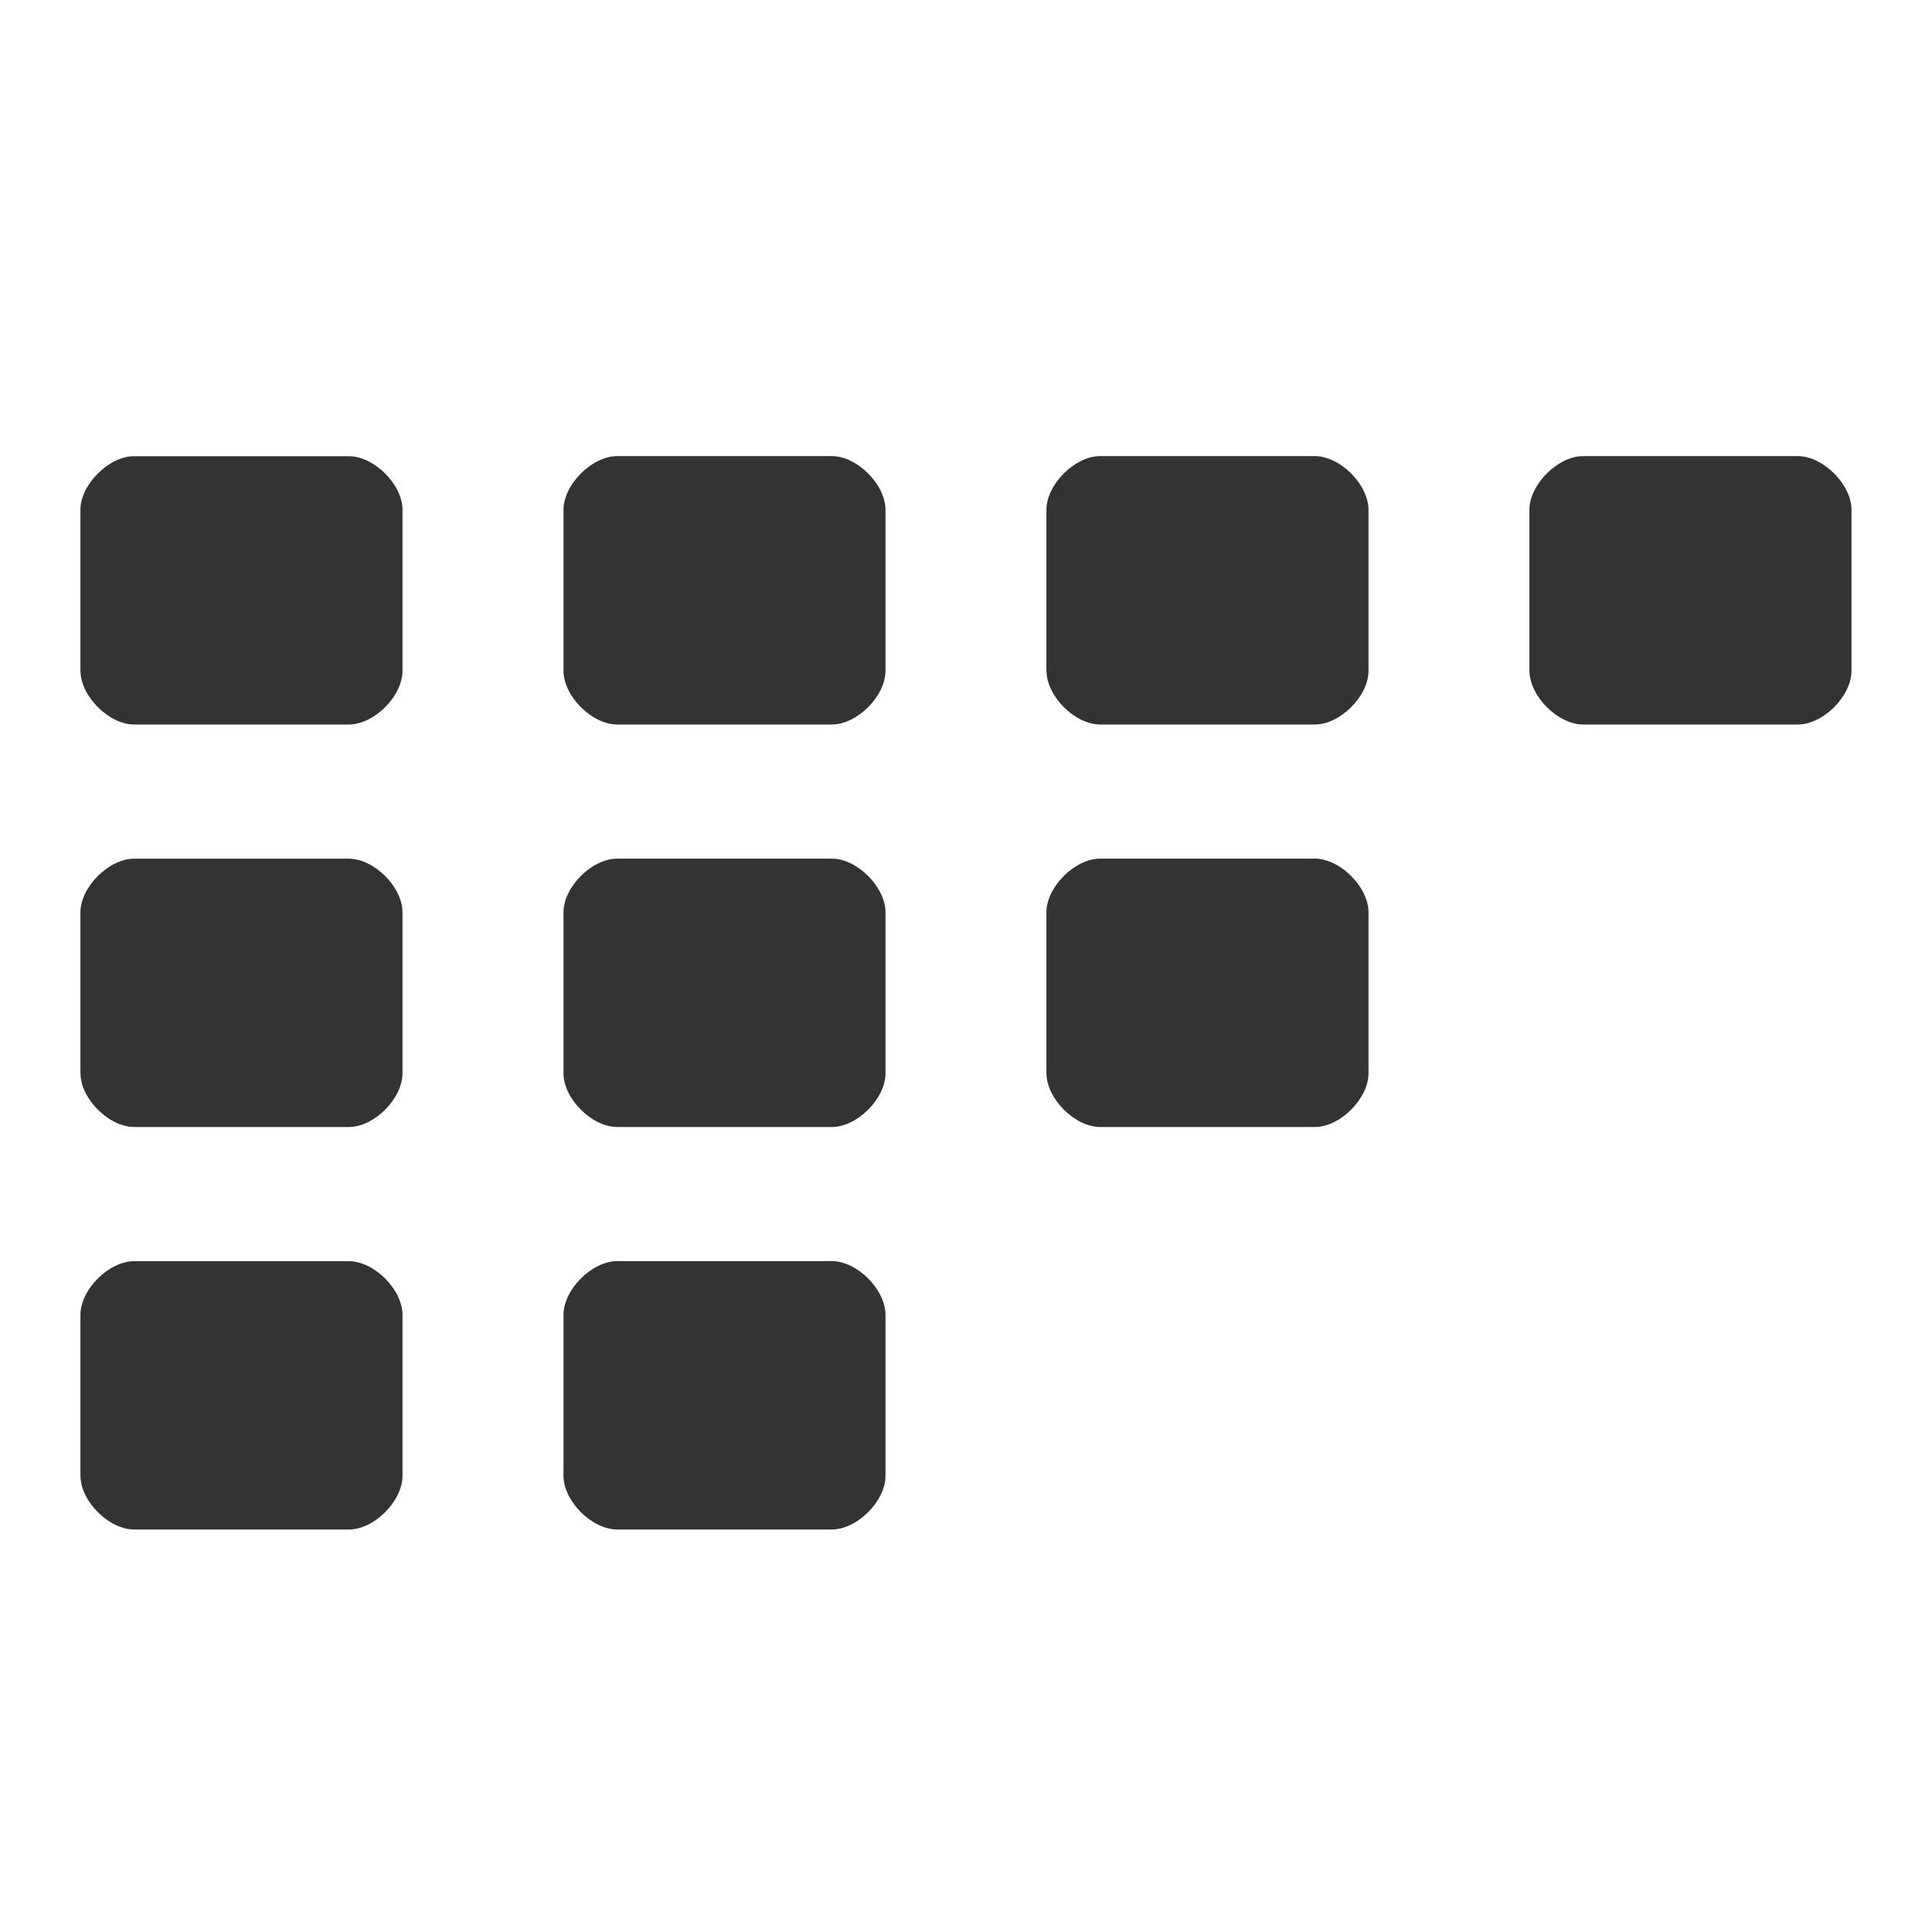
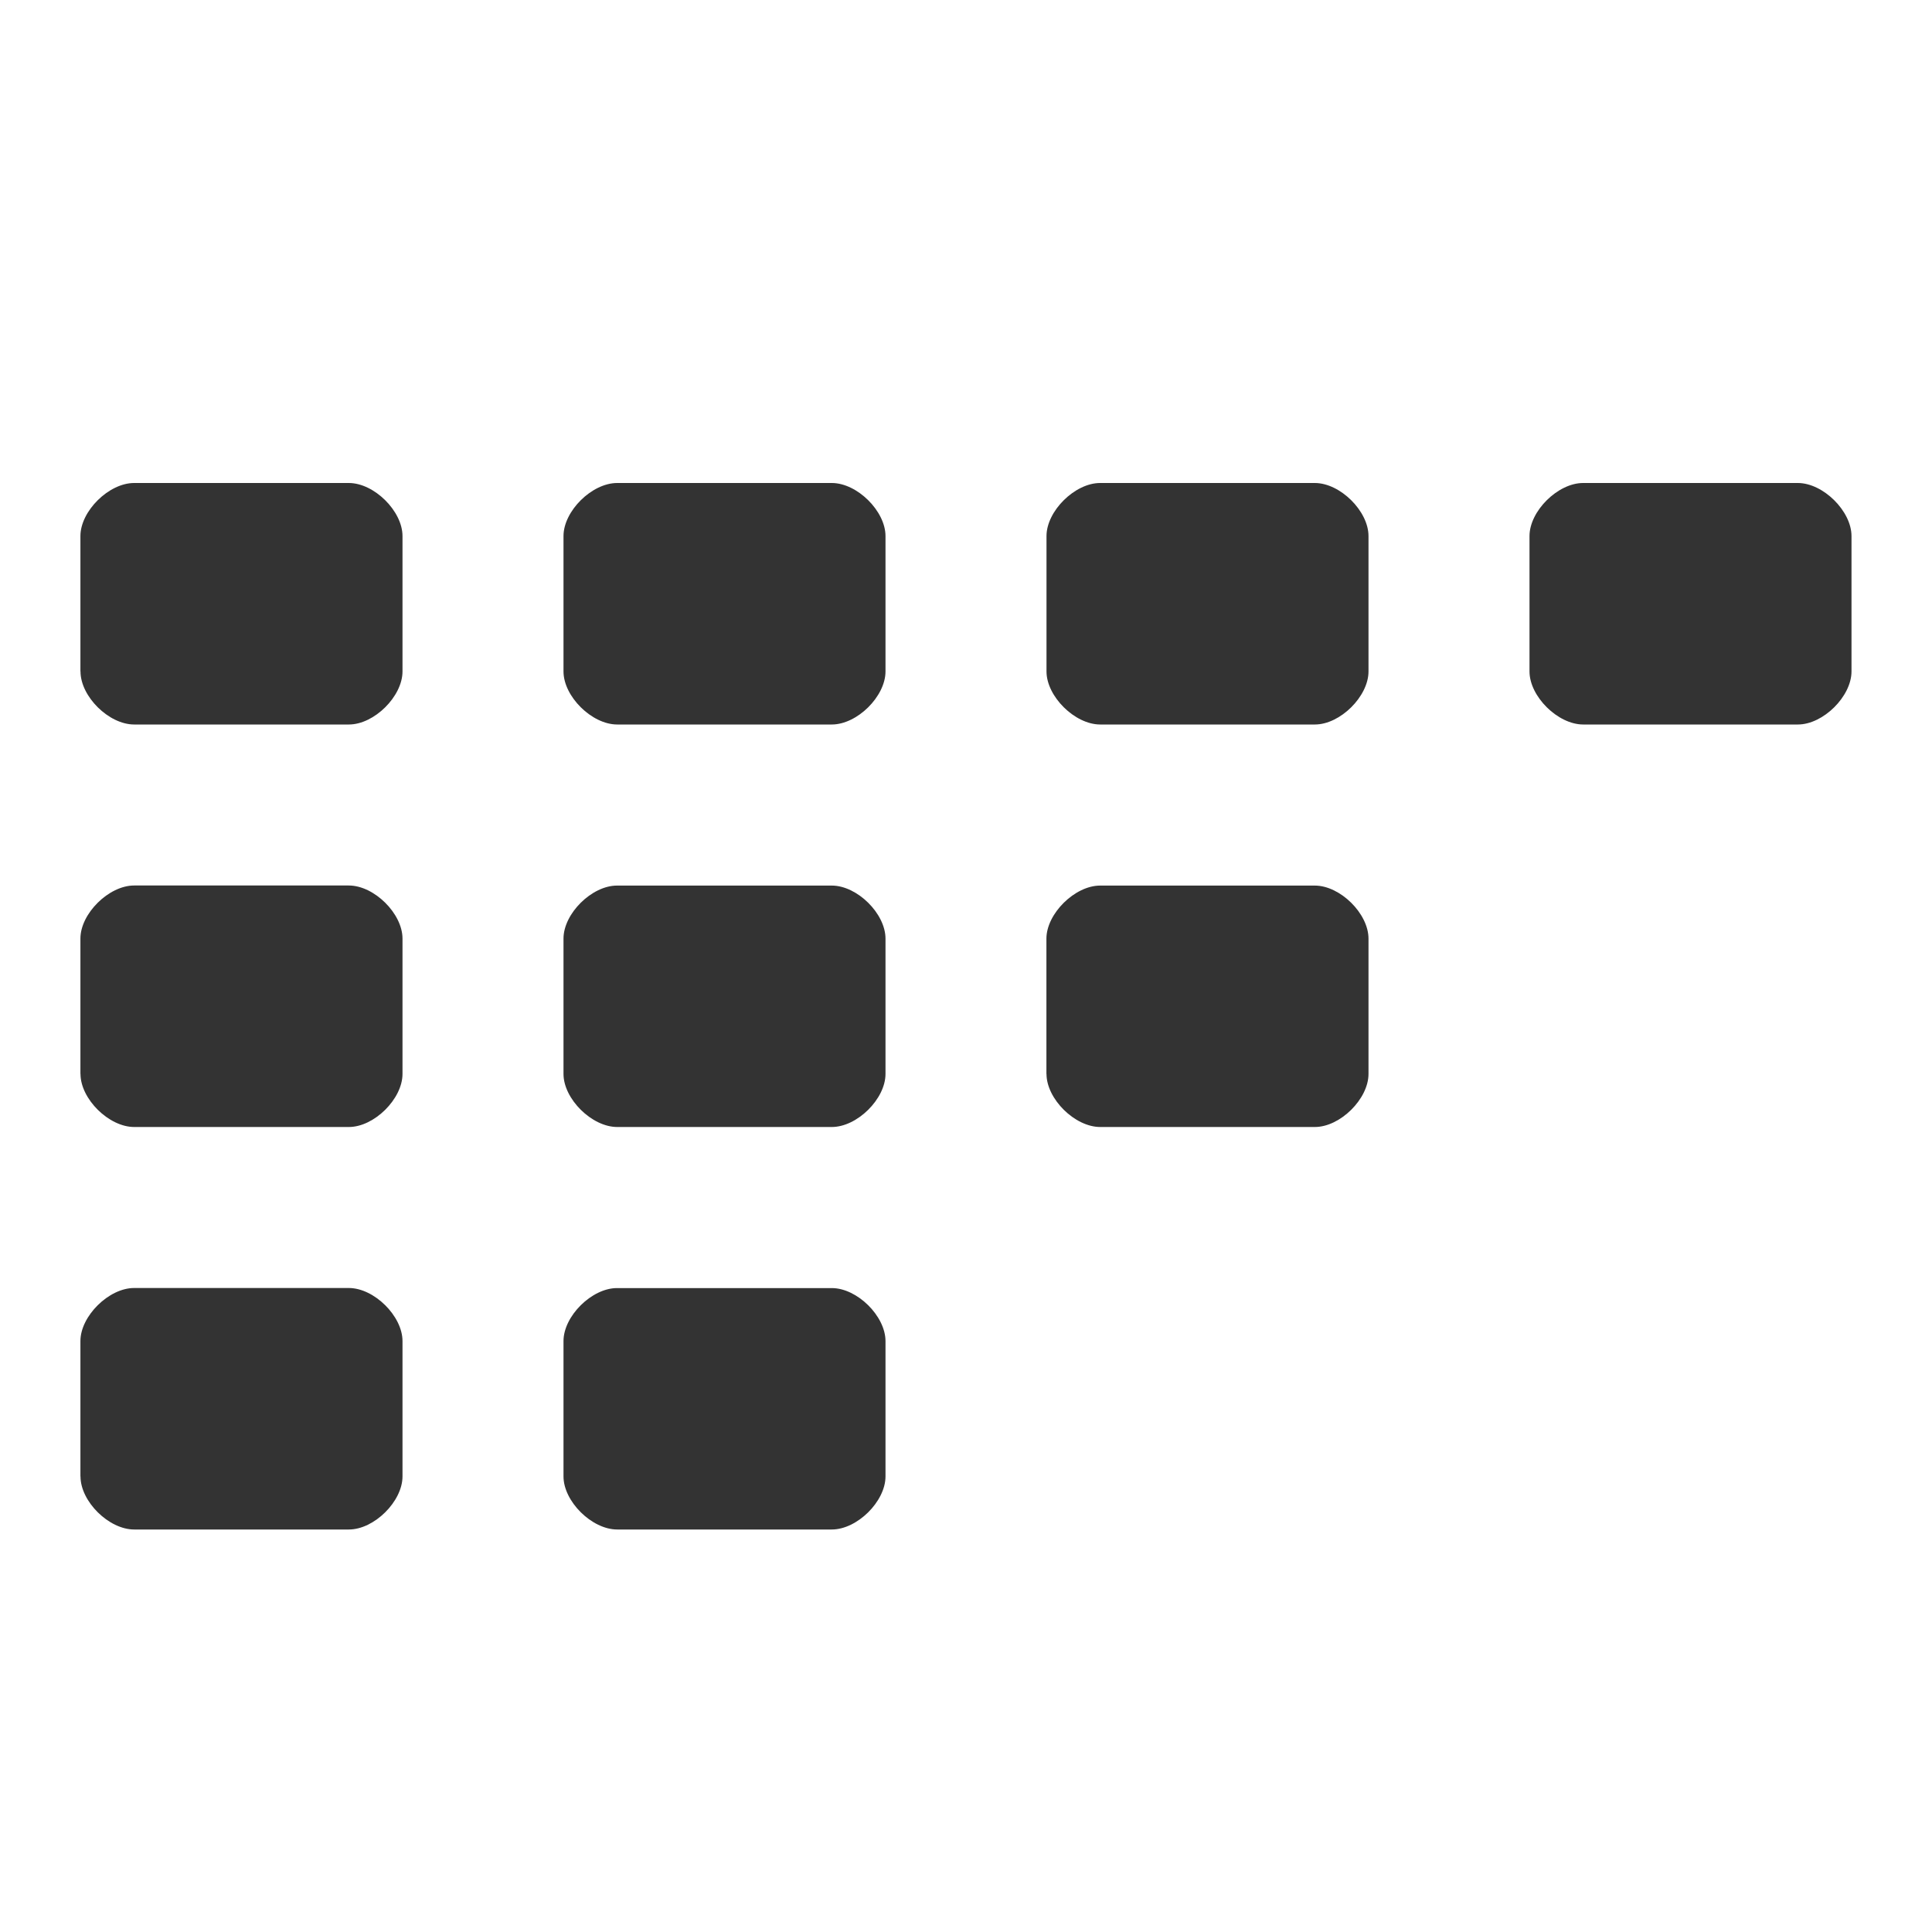
<svg xmlns="http://www.w3.org/2000/svg" width="24" height="24" id="svg2985" version="1.1">
  <defs id="defs2987" />
  <g id="layer1" transform="translate(0,-40)">
-     <path style="fill:#333333;fill-opacity:1;stroke:none" d="M 7,53.333 C 7,53.648 7.352,54 7.667,54 8.333,54 9.667,54 10.333,54 10.648,54 11,53.648 11,53.333 c 0,-0.667 0,-1.333 0,-2 0,-0.314 -0.352,-0.667 -0.667,-0.667 -0.667,0 -2,0 -2.667,0 C 7.352,50.667 7,51.019 7,51.333 c 0,0.667 0,1.333 0,2 z" id="path4272" />
-     <path id="path4274" d="M 7,48.333 C 7,48.648 7.352,49 7.667,49 8.333,49 9.667,49 10.333,49 10.648,49 11,48.648 11,48.333 c 0,-0.667 0,-1.333 0,-2 0,-0.314 -0.352,-0.667 -0.667,-0.667 -0.667,0 -2,0 -2.667,0 C 7.352,45.667 7,46.019 7,46.333 c 0,0.667 0,1.333 0,2 z" style="fill:#333333;fill-opacity:1;stroke:none" />
-     <path id="path3003" d="M 7,58.333 C 7,58.648 7.352,59 7.667,59 8.333,59 9.667,59 10.333,59 10.648,59 11,58.648 11,58.333 c 0,-0.667 0,-1.333 0,-2 0,-0.314 -0.352,-0.667 -0.667,-0.667 -0.667,0 -2,0 -2.667,0 C 7.352,55.667 7,56.019 7,56.333 c 0,0.667 0,1.333 0,2 z" style="fill:#333333;fill-opacity:1;stroke:none" />
-     <path id="path3012" d="M 1,53.333 C 1,53.648 1.352,54 1.667,54 c 0.667,0 2,0 2.667,0 C 4.648,54 5,53.648 5,53.333 5,52.667 5,52 5,51.333 5,51.019 4.648,50.667 4.333,50.667 c -0.667,0 -2,0 -2.667,0 -0.314,0 -0.667,0.352 -0.667,0.667 0,0.667 0,1.333 0,2 z" style="fill:#333333;fill-opacity:1;stroke:none" />
-     <path style="fill:#333333;fill-opacity:1;stroke:none" d="M 1,48.333 C 1,48.648 1.352,49 1.667,49 c 0.667,0 2,0 2.667,0 C 4.648,49 5,48.648 5,48.333 5,47.667 5,47 5,46.333 5,46.019 4.648,45.667 4.333,45.667 c -0.667,0 -2,0 -2.667,0 -0.314,0 -0.667,0.352 -0.667,0.667 0,0.667 0,1.333 0,2 z" id="path3014" />
-     <path style="fill:#333333;fill-opacity:1;stroke:none" d="M 1,58.333 C 1,58.648 1.352,59 1.667,59 c 0.667,0 2,0 2.667,0 C 4.648,59 5,58.648 5,58.333 5,57.667 5,57 5,56.333 5,56.019 4.648,55.667 4.333,55.667 c -0.667,0 -2,0 -2.667,0 -0.314,0 -0.667,0.352 -0.667,0.667 0,0.667 0,1.333 0,2 z" id="path3016" />
-     <path style="fill:#333333;fill-opacity:1;stroke:none" d="M 13,53.333 C 13,53.648 13.352,54 13.667,54 c 0.667,0 2,0 2.667,0 C 16.648,54 17,53.648 17,53.333 c 0,-0.667 0,-1.333 0,-2 0,-0.314 -0.352,-0.667 -0.667,-0.667 -0.667,0 -2,0 -2.667,0 -0.314,0 -0.667,0.352 -0.667,0.667 0,0.667 0,1.333 0,2 z" id="path3020" />
-     <path id="path3022" d="M 13,48.333 C 13,48.648 13.352,49 13.667,49 c 0.667,0 2,0 2.667,0 C 16.648,49 17,48.648 17,48.333 c 0,-0.667 0,-1.333 0,-2 0,-0.314 -0.352,-0.667 -0.667,-0.667 -0.667,0 -2,0 -2.667,0 -0.314,0 -0.667,0.352 -0.667,0.667 0,0.667 0,1.333 0,2 z" style="fill:#333333;fill-opacity:1;stroke:none" />
-     <path style="fill:#333333;fill-opacity:1;stroke:none" d="M 19,48.333 C 19,48.648 19.352,49 19.667,49 c 0.667,0 2,0 2.667,0 C 22.648,49 23,48.648 23,48.333 c 0,-0.667 0,-1.333 0,-2 0,-0.314 -0.352,-0.667 -0.667,-0.667 -0.667,0 -2,0 -2.667,0 -0.314,0 -0.667,0.352 -0.667,0.667 0,0.667 0,1.333 0,2 z" id="path3004" />
+     <path style="fill:#333333;fill-opacity:1;stroke:none" d="M 7,53.341 C 7,53.651 7.352,54 7.667,54 8.333,54 9.667,54 10.333,54 10.648,54 11,53.651 11,53.341 c 0,-0.659 0,-1.022 0,-1.681 0,-0.311 -0.352,-0.659 -0.667,-0.659 -0.667,0 -2,0 -2.667,0 C 7.352,51 7,51.349 7,51.659 c 0,0.659 0,1.022 0,1.681 z" id="path4272" />
+     <path id="path4274" d="M 7,48.341 C 7,48.651 7.352,49 7.667,49 8.333,49 9.667,49 10.333,49 10.648,49 11,48.651 11,48.341 11,47.681 11,47.319 11,46.659 11,46.349 10.648,46 10.333,46 9.667,46 8.333,46 7.667,46 7.352,46 7,46.349 7,46.659 7,47.319 7,47.681 7,48.341 z" style="fill:#333333;fill-opacity:1;stroke:none" />
+     <path id="path3003" d="M 7,58.341 C 7,58.651 7.352,59 7.667,59 8.333,59 9.667,59 10.333,59 10.648,59 11,58.651 11,58.341 c 0,-0.659 0,-1.022 0,-1.681 0,-0.311 -0.352,-0.659 -0.667,-0.659 -0.667,0 -2,0 -2.667,0 C 7.352,56 7,56.349 7,56.659 c 0,0.659 0,1.022 0,1.681 z" style="fill:#333333;fill-opacity:1;stroke:none" />
+     <path id="path3012" d="M 1,53.341 C 1,53.651 1.352,54 1.667,54 c 0.667,0 2,0 2.667,0 C 4.648,54 5,53.651 5,53.341 5,52.681 5,52.319 5,51.659 5,51.349 4.648,51 4.333,51 c -0.667,0 -2,0 -2.667,0 -0.314,0 -0.667,0.349 -0.667,0.659 0,0.659 0,1.022 0,1.681 z" style="fill:#333333;fill-opacity:1;stroke:none" />
+     <path style="fill:#333333;fill-opacity:1;stroke:none" d="m 1,48.341 c 0,0.311 0.352,0.659 0.667,0.659 0.667,0 2,0 2.667,0 C 4.648,49 5,48.651 5,48.341 5,47.681 5,47.319 5,46.659 5,46.349 4.648,46 4.333,46 c -0.667,0 -2,0 -2.667,0 -0.314,0 -0.667,0.349 -0.667,0.659 0,0.659 0,1.022 0,1.681 z" id="path3014" />
+     <path style="fill:#333333;fill-opacity:1;stroke:none" d="m 1,58.341 c 0,0.311 0.352,0.659 0.667,0.659 0.667,0 2,0 2.667,0 C 4.648,59 5,58.651 5,58.341 5,57.681 5,57.319 5,56.659 5,56.349 4.648,56 4.333,56 c -0.667,0 -2,0 -2.667,0 -0.314,0 -0.667,0.349 -0.667,0.659 0,0.659 -3e-8,1.022 -3e-8,1.681 z" id="path3016" />
+     <path style="fill:#333333;fill-opacity:1;stroke:none" d="M 13,53.341 C 13,53.651 13.352,54 13.667,54 c 0.667,0 2,0 2.667,0 C 16.648,54 17,53.651 17,53.341 c 0,-0.659 0,-1.022 0,-1.681 0,-0.311 -0.352,-0.659 -0.667,-0.659 -0.667,0 -2,0 -2.667,0 -0.314,0 -0.667,0.349 -0.667,0.659 0,0.659 0,1.022 0,1.681 z" id="path3020" />
+     <path id="path3022" d="M 13,48.341 C 13,48.651 13.352,49 13.667,49 c 0.667,0 2,0 2.667,0 C 16.648,49 17,48.651 17,48.341 17,47.681 17,47.319 17,46.659 17,46.349 16.648,46 16.333,46 c -0.667,0 -2,0 -2.667,0 C 13.352,46 13,46.349 13,46.659 c 0,0.659 0,1.022 0,1.681 z" style="fill:#333333;fill-opacity:1;stroke:none" />
+     <path style="fill:#333333;fill-opacity:1;stroke:none" d="M 19,48.341 C 19,48.651 19.352,49 19.667,49 c 0.667,0 2,0 2.667,0 C 22.648,49 23,48.651 23,48.341 23,47.681 23,47.319 23,46.659 23,46.349 22.648,46 22.333,46 c -0.667,0 -2,0 -2.667,0 C 19.352,46 19,46.349 19,46.659 c 0,0.659 0,1.022 0,1.681 z" id="path3004" />
  </g>
</svg>
